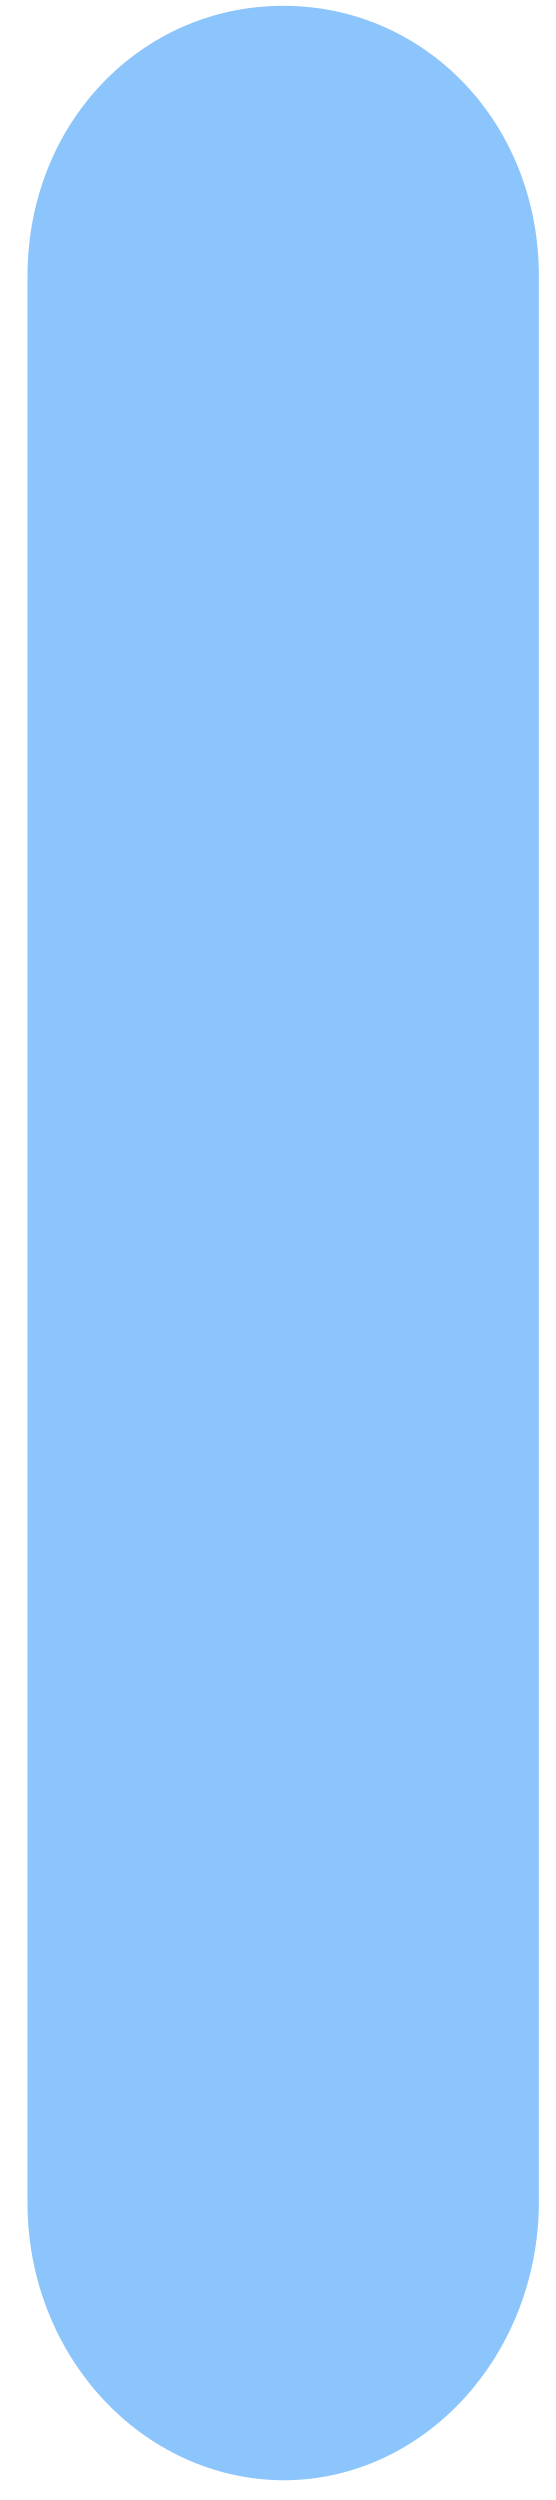
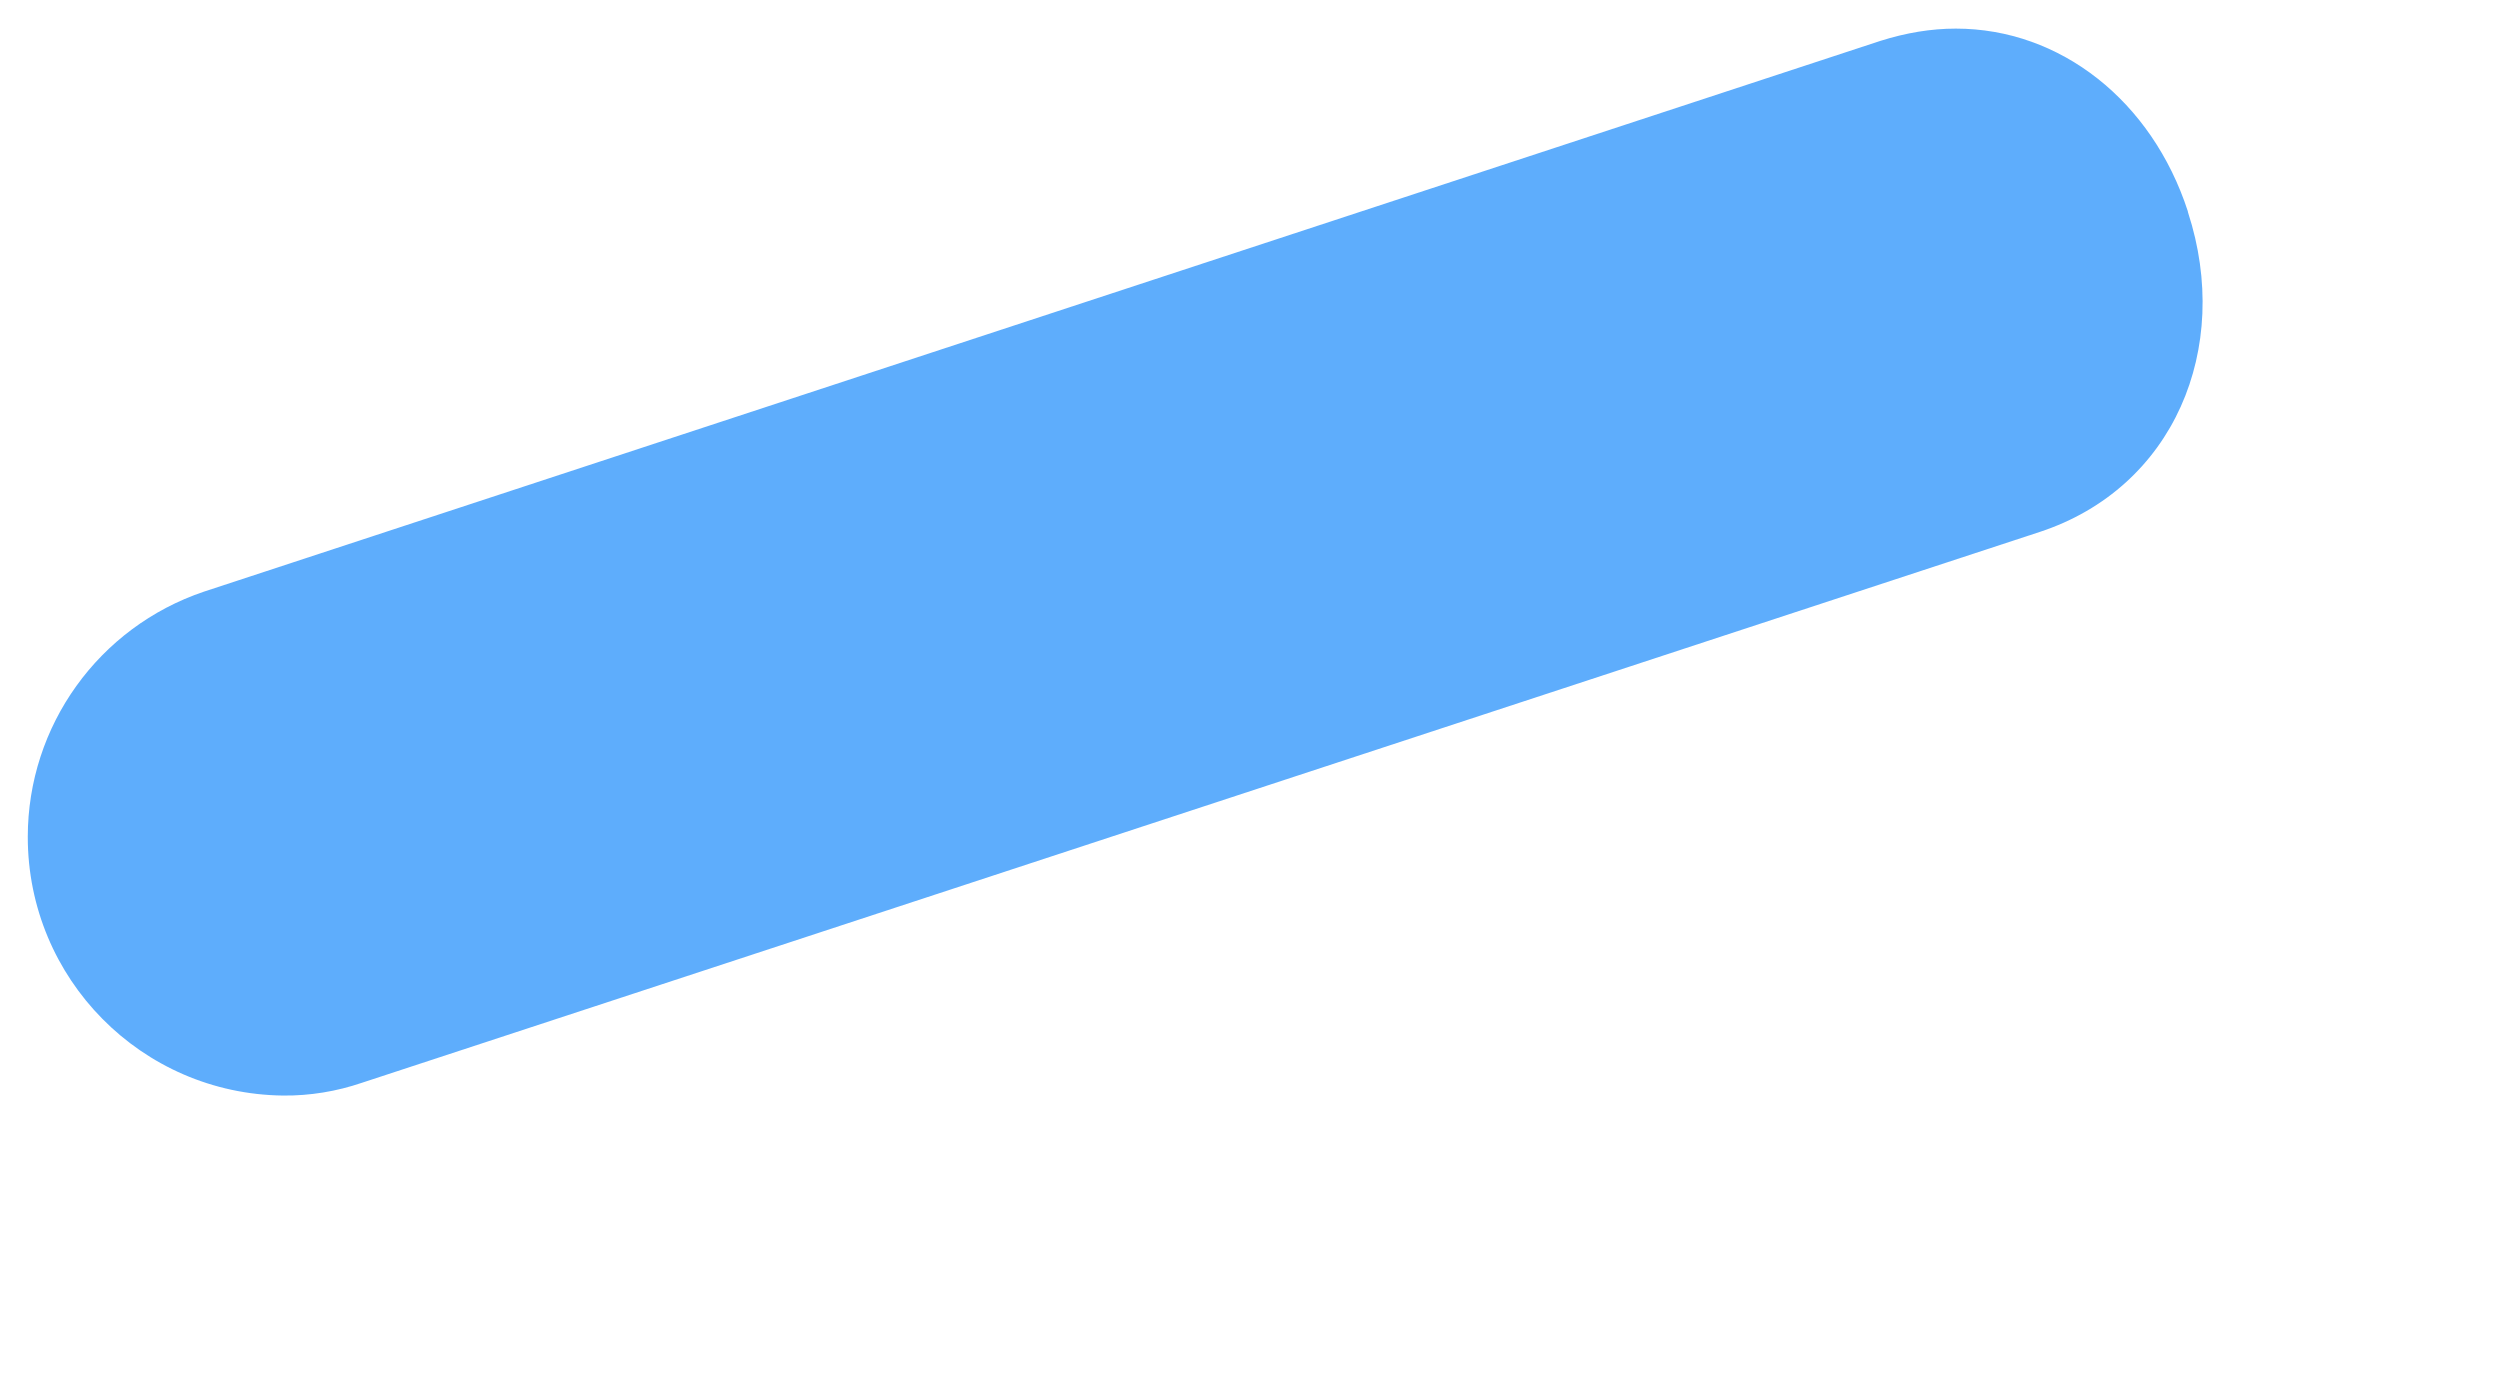
- <svg xmlns="http://www.w3.org/2000/svg" version="1.1" width="2px" height="9px">
-   <g transform="matrix(1 0 0 1 -39 -47 )">
-     <path d="M 1.94 7.925  C 1.94 8.478  1.528 8.929  1.02 8.929  C 0.511 8.926  0.099 8.48  0.099 7.93  C 0.099 7.928  0.099 7.926  0.099 7.925  L 0.099 0.995  C 0.099 0.441  0.51 0.021  1.019 0.021  L 1.021 0.021  C 1.529 0.021  1.94 0.44  1.94 0.995  L 1.94 7.925  Z " fill-rule="nonzero" fill="#1989fa" stroke="none" fill-opacity="0.498" transform="matrix(1 0 0 1 39 47 )" />
+ <svg xmlns="http://www.w3.org/2000/svg" version="1.1" width="9px" height="5px">
+   <g transform="matrix(1 0 0 1 -25 -42 )">
+     <path d="M 1.019 3.944  C 0.509 3.938  0.1 3.523  0.1 3.013  C 0.1 2.613  0.355 2.258  0.734 2.13  L 6.77 0.147  C 6.862 0.118  6.952 0.103  7.041 0.103  C 7.418 0.103  7.747 0.364  7.876 0.76  L 7.877 0.765  C 8.036 1.254  7.826 1.756  7.343 1.915  L 1.303 3.898  C 1.212 3.929  1.116 3.945  1.019 3.944  Z " fill-rule="nonzero" fill="#1989fa" stroke="none" fill-opacity="0.698" transform="matrix(1 0 0 1 25 42 )" />
  </g>
</svg>
